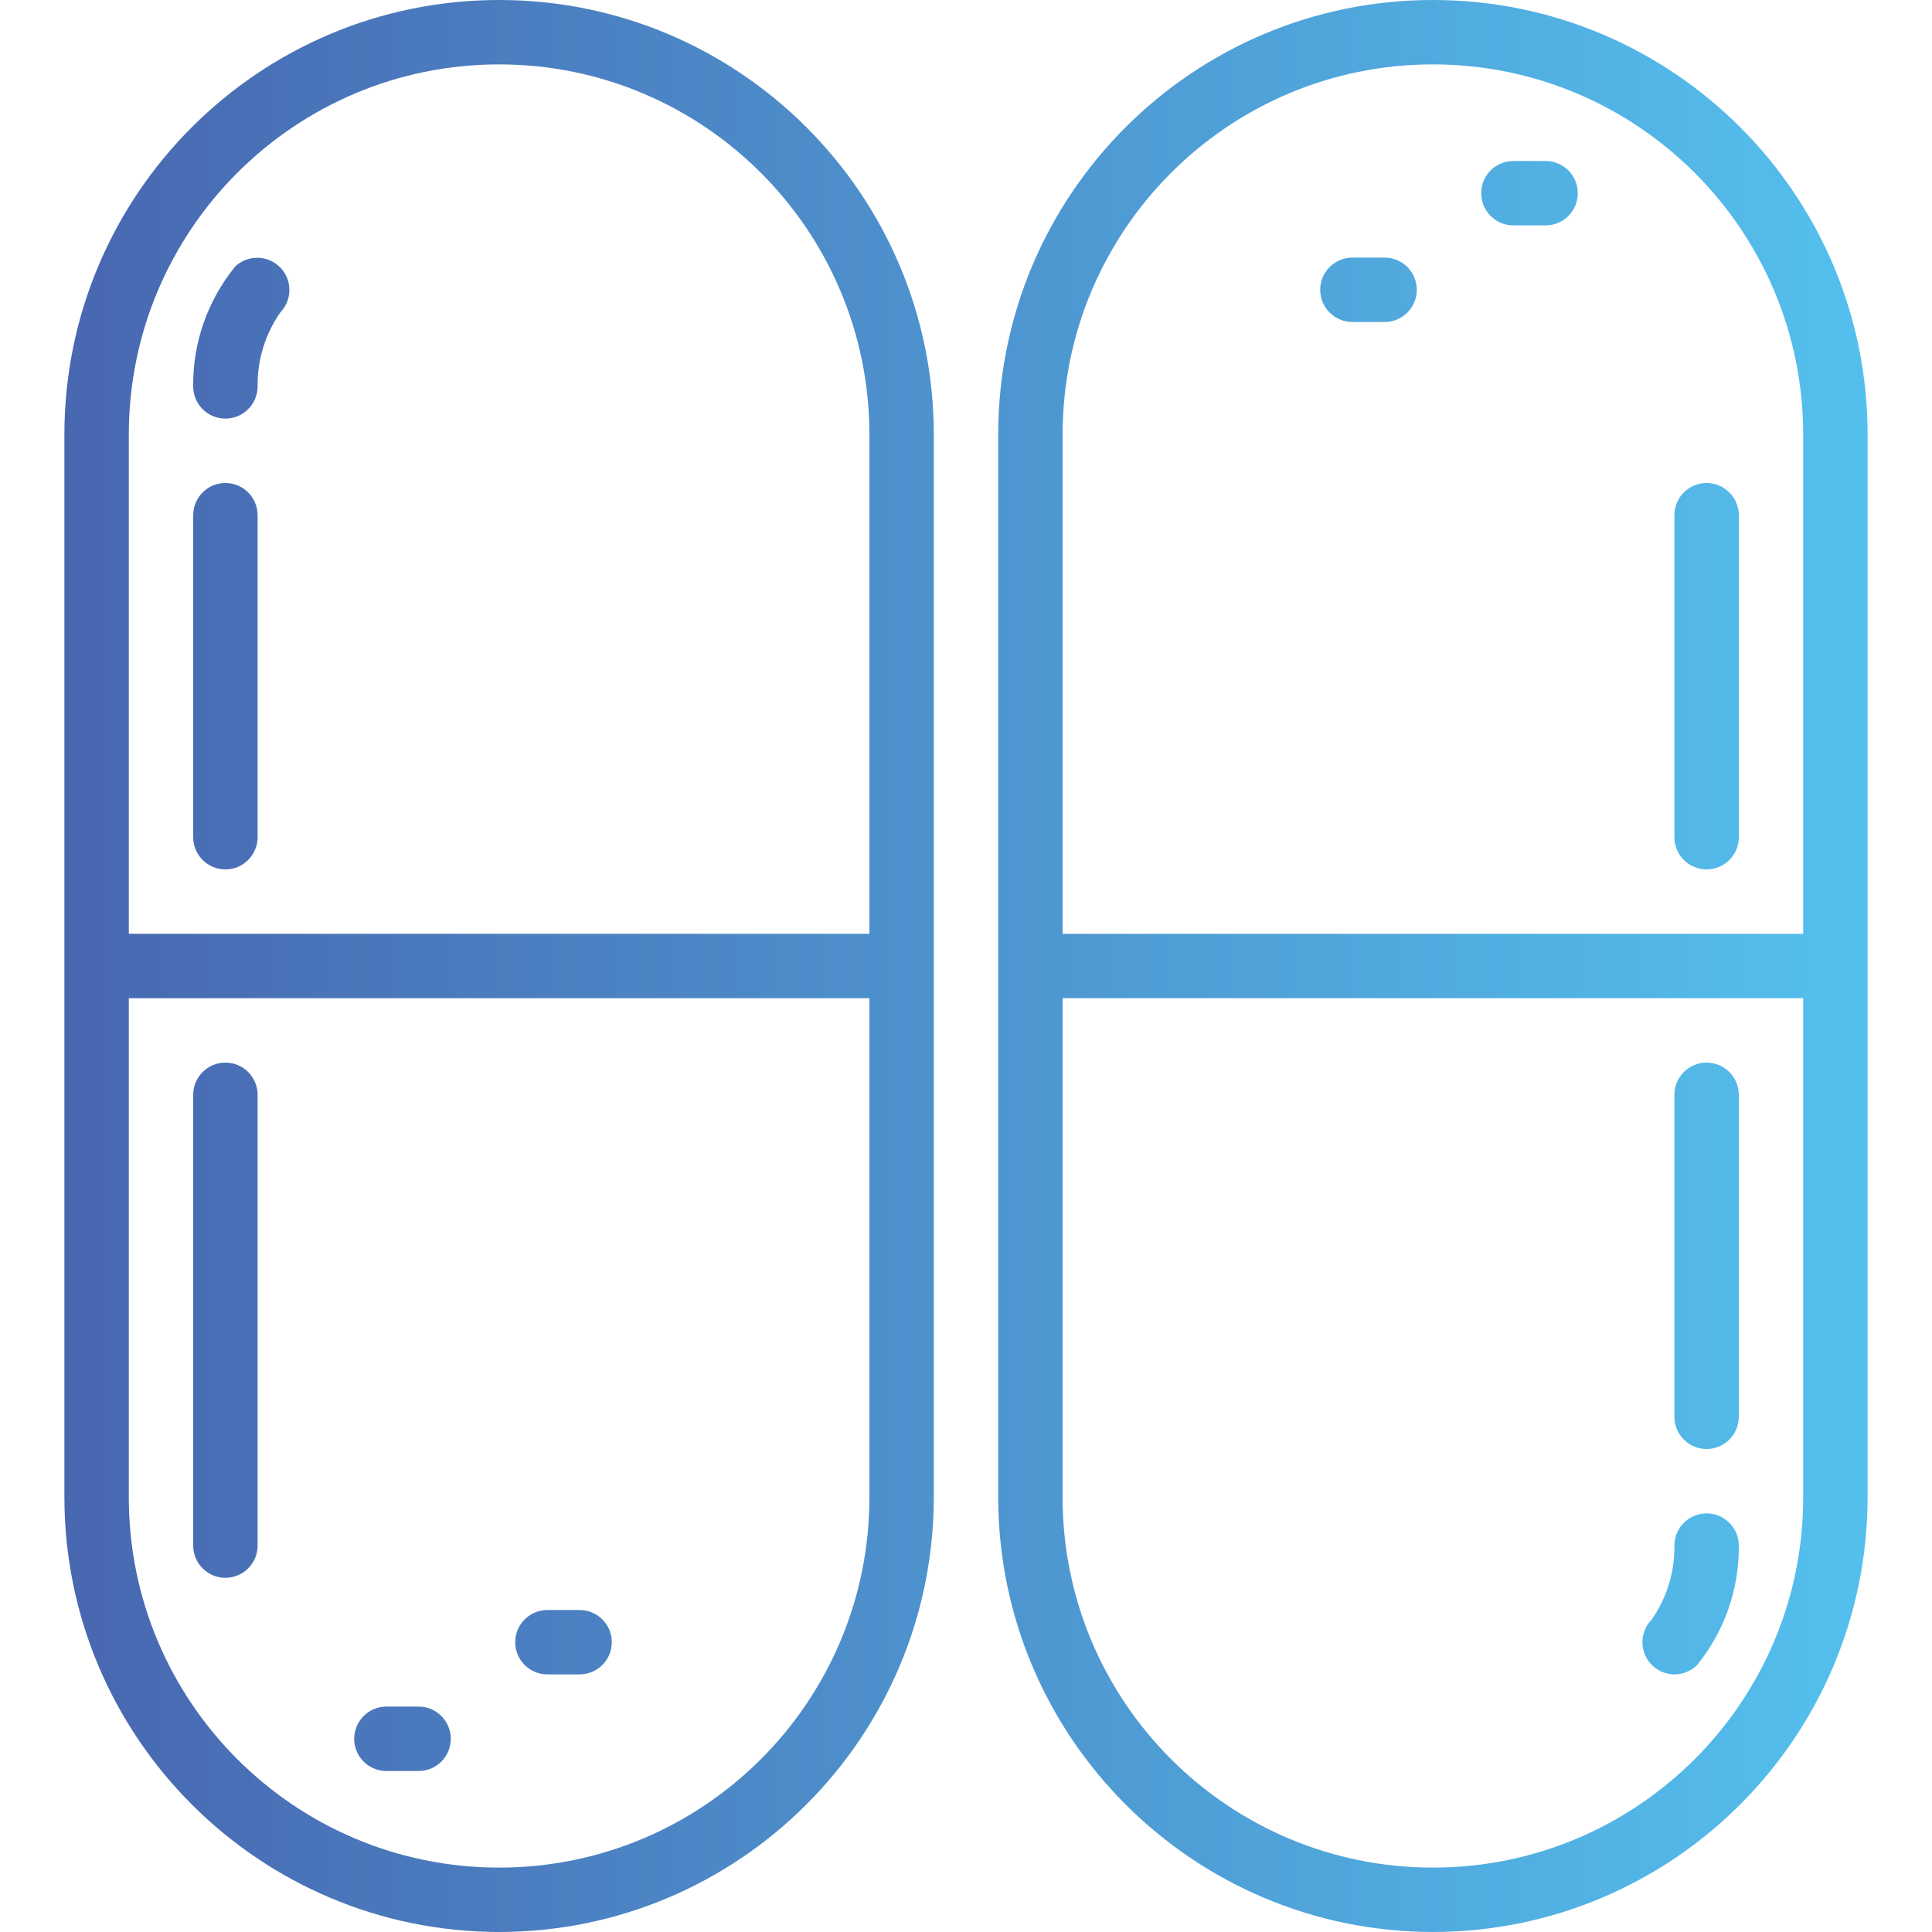
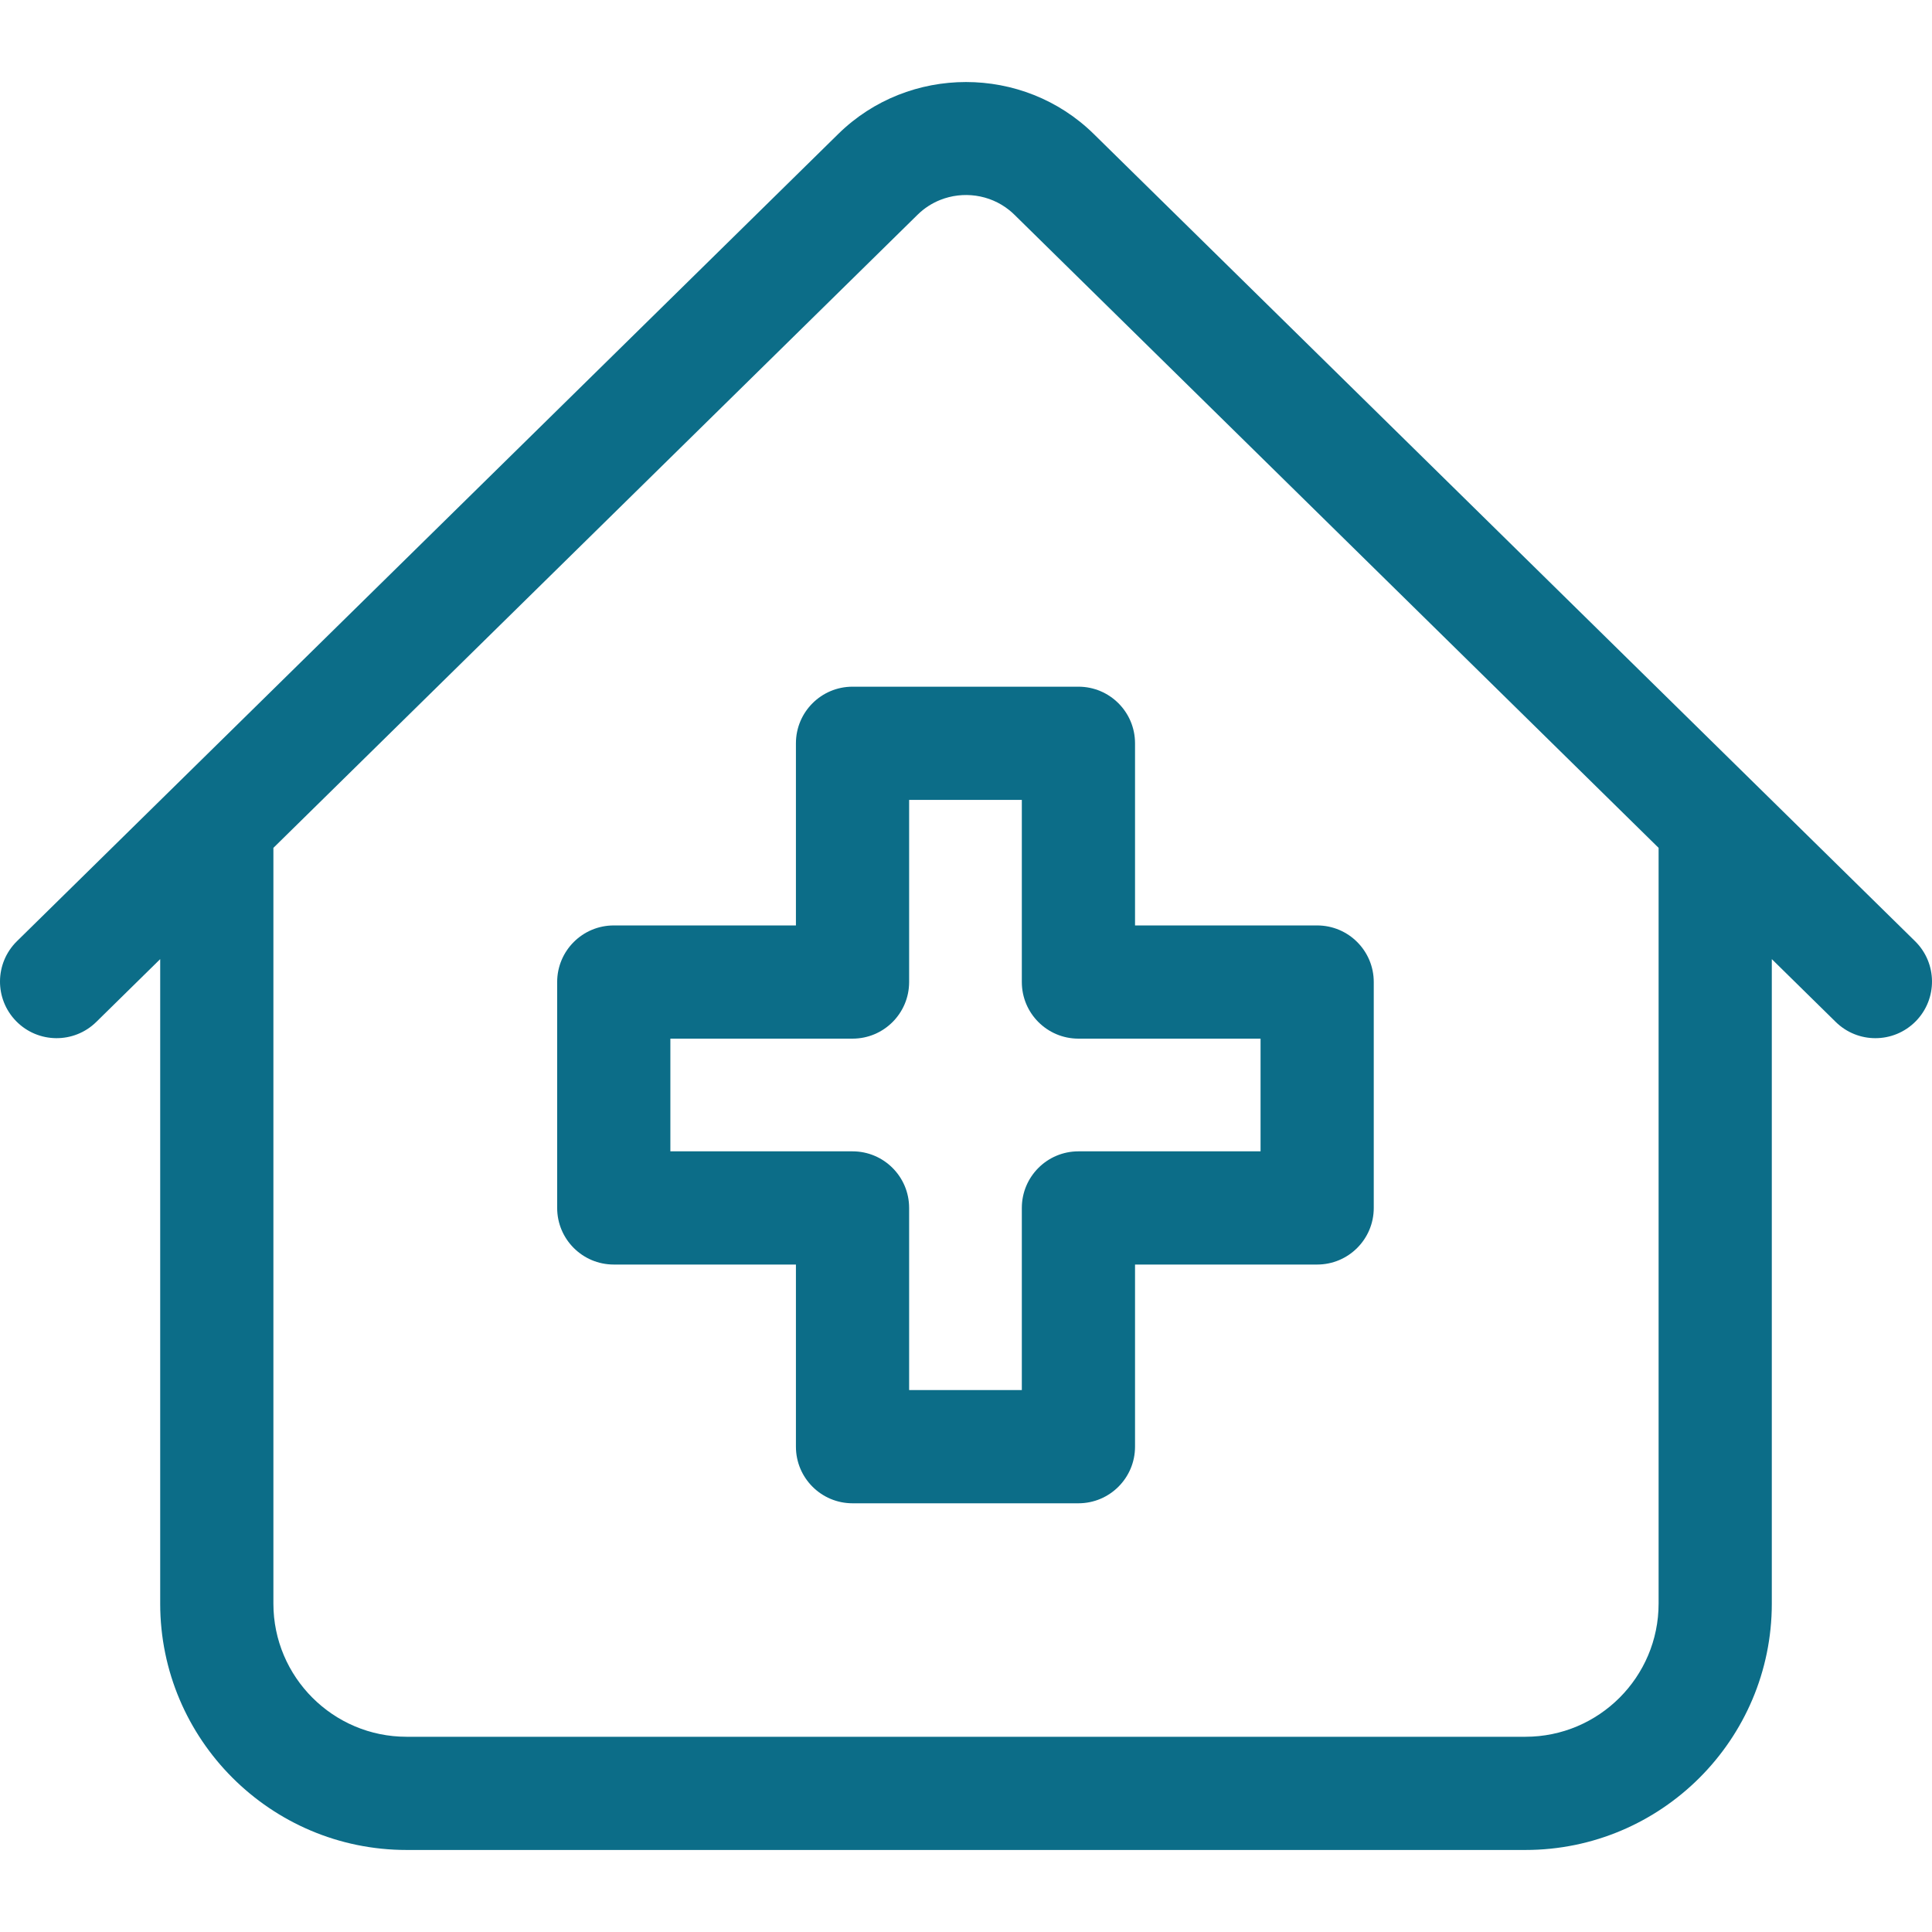
- <svg xmlns="http://www.w3.org/2000/svg" xmlns:xlink="http://www.w3.org/1999/xlink" height="480pt" viewBox="-16 0 480 480" width="480pt">
-   <linearGradient id="a">
-     <stop offset="0" stop-color="#4761ac" />
-     <stop offset="1" stop-color="#54c2ef" />
-   </linearGradient>
-   <linearGradient id="b" gradientUnits="userSpaceOnUse" x1="-32" x2="459.2" xlink:href="#a" y1="240" y2="240" />
-   <linearGradient id="c" gradientUnits="userSpaceOnUse" x1="-32" x2="459.2" xlink:href="#a" y1="168" y2="168" />
-   <linearGradient id="d" gradientUnits="userSpaceOnUse" x1="-32" x2="459.2" xlink:href="#a" y1="83.992" y2="83.992" />
-   <linearGradient id="e" gradientUnits="userSpaceOnUse" x1="-32" x2="459.2" xlink:href="#a" y1="328" y2="328" />
-   <linearGradient id="f" gradientUnits="userSpaceOnUse" x1="-32" x2="459.2" xlink:href="#a" y1="312" y2="312" />
-   <linearGradient id="g" gradientUnits="userSpaceOnUse" x1="-32" x2="459.2" xlink:href="#a" y1="396.008" y2="396.008" />
-   <linearGradient id="h" gradientUnits="userSpaceOnUse" x1="-32" x2="459.2" xlink:href="#a" y1="408" y2="408" />
-   <linearGradient id="i" gradientUnits="userSpaceOnUse" x1="-32" x2="459.2" xlink:href="#a" y1="432" y2="432" />
-   <linearGradient id="j" gradientUnits="userSpaceOnUse" x1="-32" x2="459.2" xlink:href="#a" y1="48" y2="48" />
-   <linearGradient id="k" gradientUnits="userSpaceOnUse" x1="-32" x2="459.2" xlink:href="#a" y1="72" y2="72" />
-   <path d="m108 480c59.621-.066 107.934-48.379 108-108v-264c0-59.648-48.352-108-108-108s-108 48.352-108 108v264c.066 59.621 48.379 107.934 108 108zm-92-372c0-50.809 41.191-92 92-92s92 41.191 92 92v124h-184zm0 140h184v124c0 50.809-41.191 92-92 92s-92-41.191-92-92zm0 0" fill="url(#b)" />
-   <path d="m40 120c-4.418 0-8 3.582-8 8v80c0 4.418 3.582 8 8 8s8-3.582 8-8v-80c0-4.418-3.582-8-8-8zm0 0" fill="url(#c)" />
-   <path d="m408 120c-4.418 0-8 3.582-8 8v80c0 4.418 3.582 8 8 8s8-3.582 8-8v-80c0-4.418-3.582-8-8-8zm0 0" fill="url(#c)" />
-   <path d="m42.344 66.344c-6.801 8.379-10.457 18.867-10.344 29.656 0 4.418 3.582 8 8 8s8-3.582 8-8c-.086-6.574 1.891-13.008 5.656-18.398 3.031-3.141 2.988-8.129-.098-11.215-3.086-3.086-8.074-3.129-11.215-.098zm0 0" fill="url(#d)" />
-   <path d="m48 384v-112c0-4.418-3.582-8-8-8s-8 3.582-8 8v112c0 4.418 3.582 8 8 8s8-3.582 8-8zm0 0" fill="url(#e)" />
-   <path d="m340 480c59.621-.066 107.934-48.379 108-108v-264c0-59.648-48.352-108-108-108s-108 48.352-108 108v264c.066 59.621 48.379 107.934 108 108zm-92-372c0-50.809 41.191-92 92-92s92 41.191 92 92v124h-184zm0 140h184v124c0 50.809-41.191 92-92 92s-92-41.191-92-92zm0 0" fill="url(#b)" />
-   <path d="m408 360c4.418 0 8-3.582 8-8v-80c0-4.418-3.582-8-8-8s-8 3.582-8 8v80c0 4.418 3.582 8 8 8zm0 0" fill="url(#f)" />
-   <path d="m400 416c2.121 0 4.156-.844 5.656-2.344 6.801-8.379 10.457-18.867 10.344-29.656 0-4.418-3.582-8-8-8s-8 3.582-8 8c.086 6.574-1.891 13.008-5.656 18.398-2.246 2.293-2.906 5.711-1.672 8.672 1.23 2.965 4.117 4.906 7.328 4.93zm0 0" fill="url(#g)" />
-   <path d="m120 416h8c4.418 0 8-3.582 8-8s-3.582-8-8-8h-8c-4.418 0-8 3.582-8 8s3.582 8 8 8zm0 0" fill="url(#h)" />
-   <path d="m80 440h8c4.418 0 8-3.582 8-8s-3.582-8-8-8h-8c-4.418 0-8 3.582-8 8s3.582 8 8 8zm0 0" fill="url(#i)" />
-   <path d="m368 40h-8c-4.418 0-8 3.582-8 8s3.582 8 8 8h8c4.418 0 8-3.582 8-8s-3.582-8-8-8zm0 0" fill="url(#j)" />
-   <path d="m328 64h-8c-4.418 0-8 3.582-8 8s3.582 8 8 8h8c4.418 0 8-3.582 8-8s-3.582-8-8-8zm0 0" fill="url(#k)" />
+ <svg xmlns="http://www.w3.org/2000/svg" version="1.1" width="512" height="512" x="0" y="0" viewBox="0 0 512 512" style="enable-background:new 0 0 512 512" xml:space="preserve" class="">
+   <g>
+     <g>
+       <path d="m507.514 249.429-217.665-213.93c-18.665-18.347-49.034-18.346-67.698-.001l-217.665 213.931c-5.909 5.808-5.991 15.305-.184 21.213 5.807 5.907 15.304 5.991 21.212.184l16.939-16.649v170.797c0 35.999 29.288 65.287 65.287 65.287h296.52c35.999 0 65.287-29.288 65.287-65.287v-170.797l16.939 16.649c2.921 2.87 6.718 4.302 10.513 4.302 3.882 0 7.763-1.498 10.699-4.485 5.807-5.909 5.725-15.406-.184-21.214zm-67.968 175.545c0 19.457-15.83 35.287-35.287 35.287h-296.519c-19.457 0-35.287-15.83-35.287-35.287v-200.282l170.727-167.798c1.767-1.737 3.812-3.04 5.995-3.909 6.003-2.388 13.053-1.493 18.27 2.687.474.38.933.787 1.375 1.222l170.727 167.797v200.283z" fill="#0c6d88" data-original="#000000" style="" class="" />
+       <path d="m210.929 196.98v48.271h-48.274c-8.284 0-15 6.716-15 15v59.866c0 8.284 6.716 15 15 15h48.274v48.27c0 8.284 6.716 15 15 15h59.866c8.284 0 15-6.716 15-15v-48.27h48.266c8.284 0 15-6.716 15-15v-59.866c0-8.284-6.716-15-15-15h-48.266v-48.271c0-8.284-6.716-15-15-15h-59.866c-8.284 0-15 6.716-15 15zm30 63.271v-48.271h29.866v48.271c0 8.284 6.716 15 15 15h48.266v29.866h-48.266c-8.284 0-15 6.716-15 15v48.27h-29.866v-48.27c0-8.284-6.716-15-15-15h-48.274v-29.866h48.274c8.284 0 15-6.716 15-15z" fill="#0c6d88" data-original="#000000" style="" class="" />
+     </g>
+   </g>
</svg>
